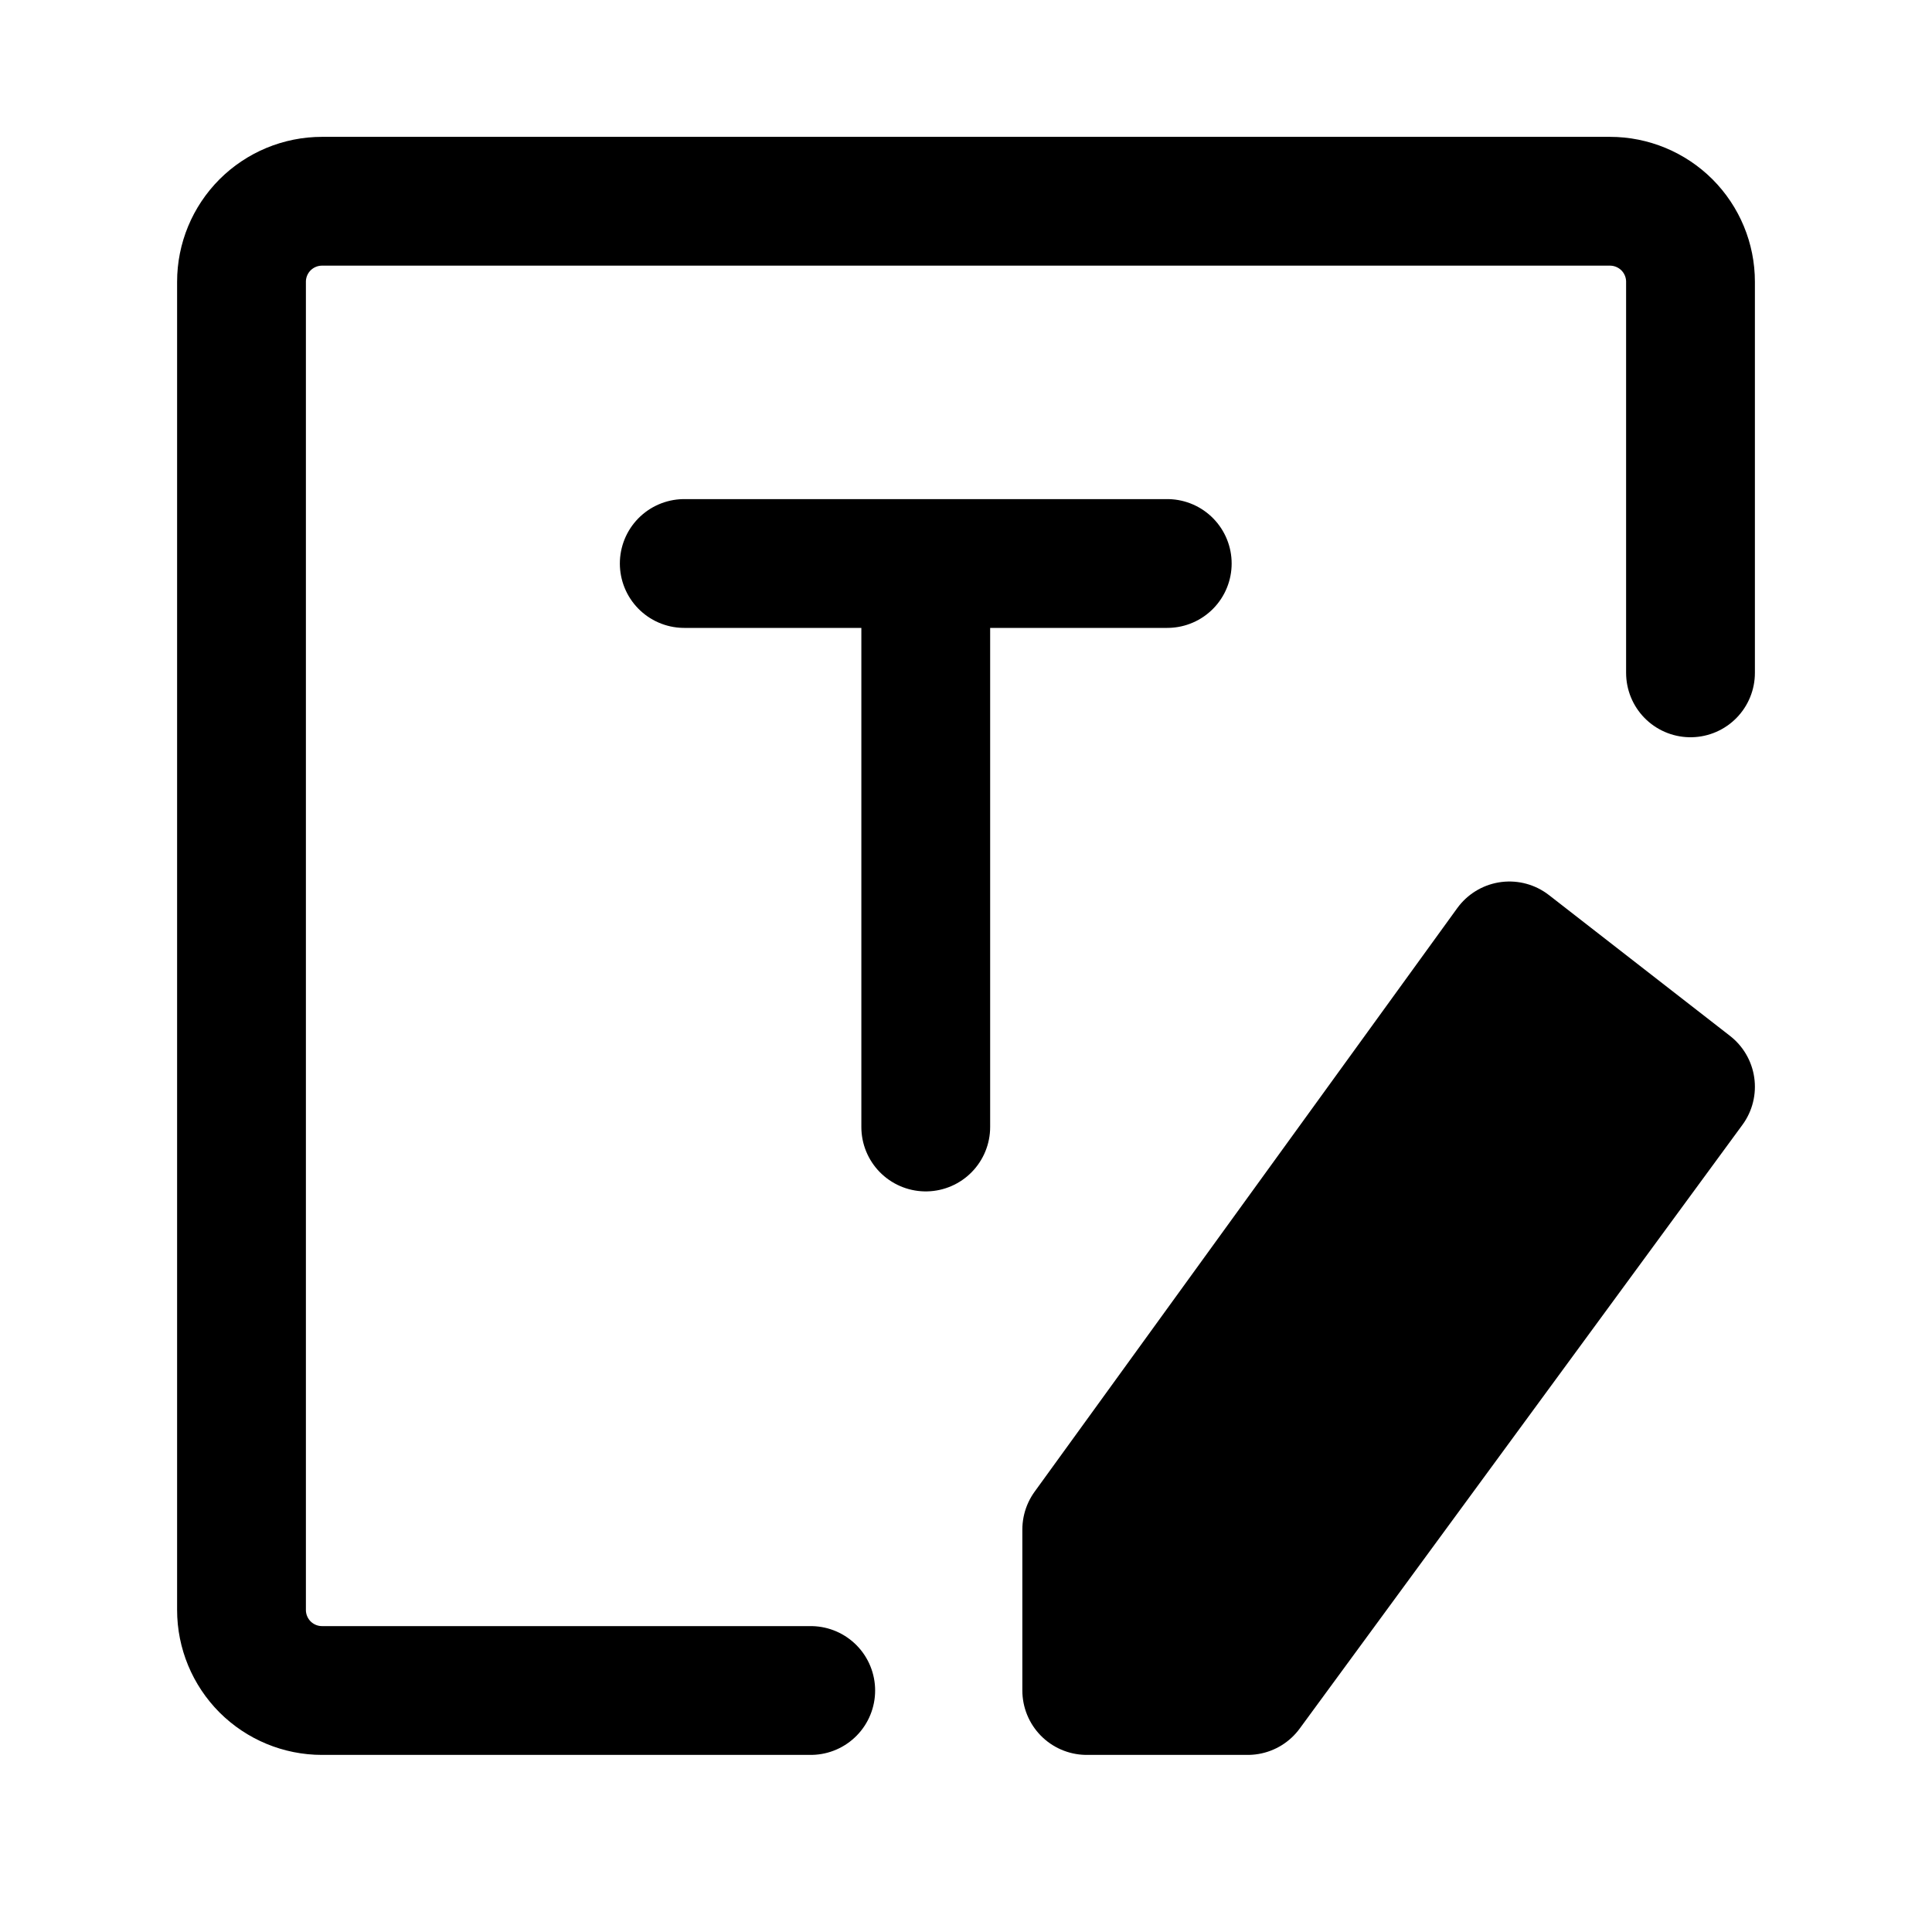
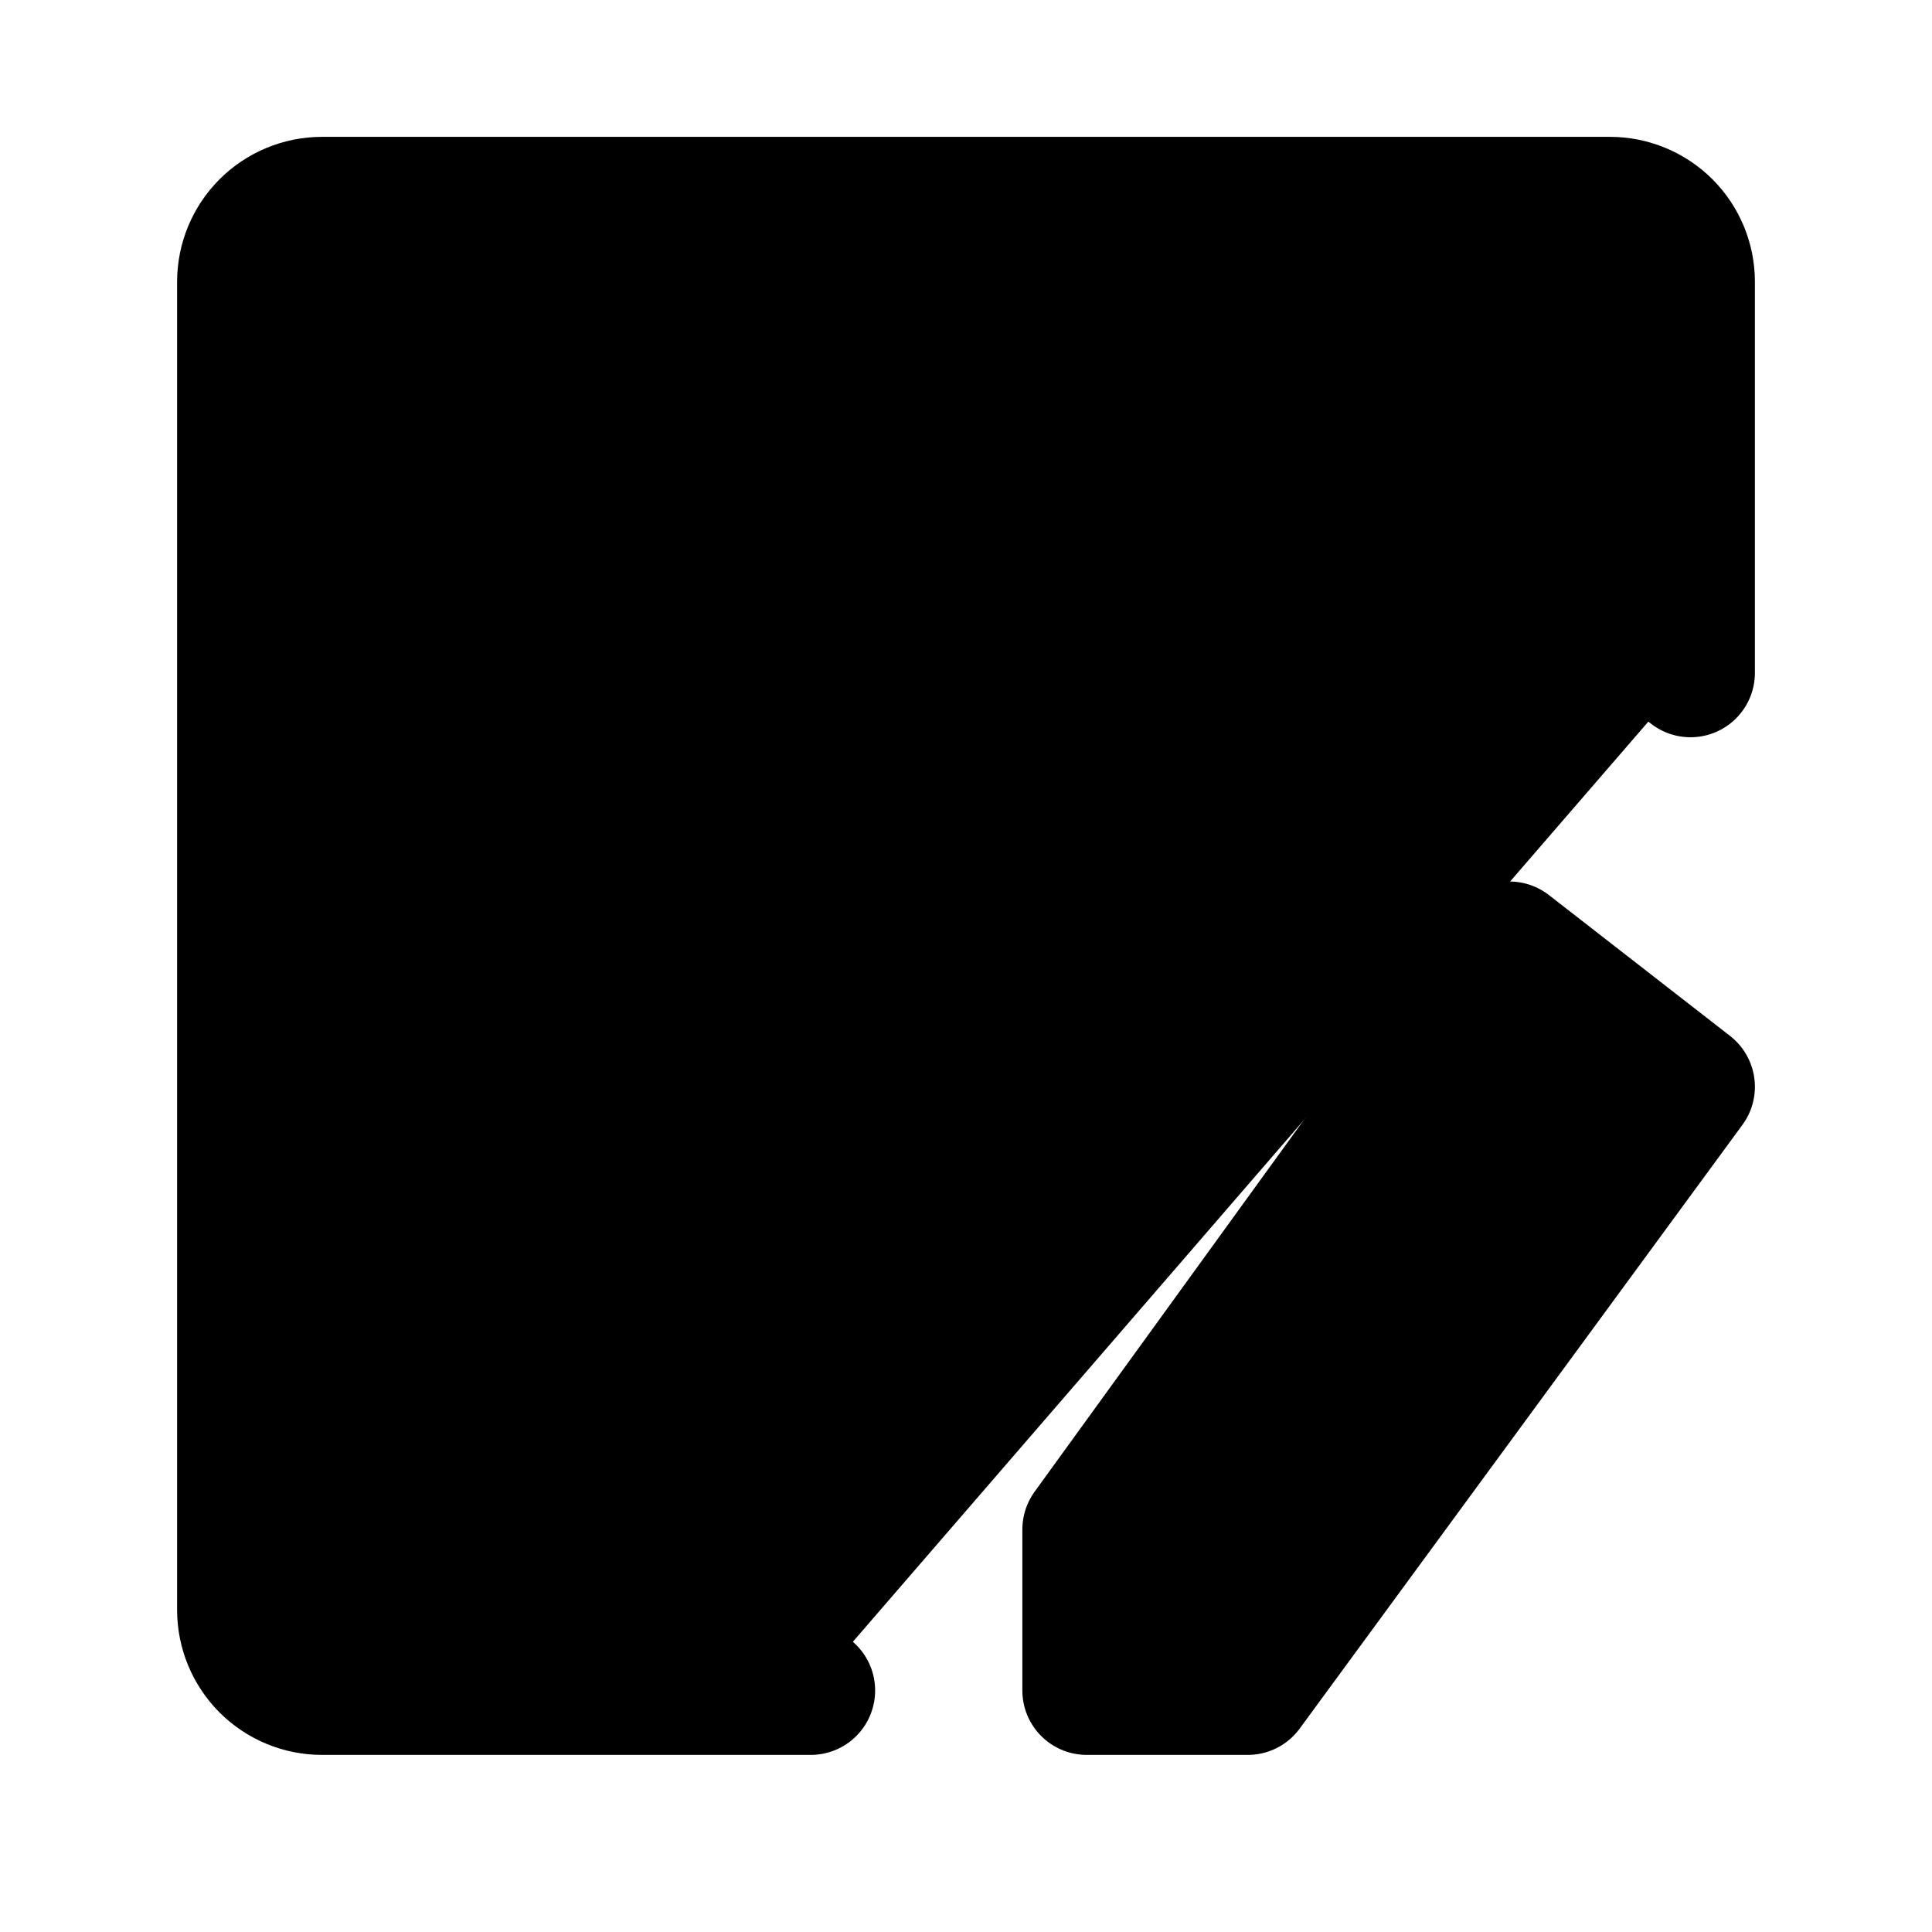
- <svg xmlns="http://www.w3.org/2000/svg" width="30" height="30" viewBox="0 0 30 30" fill="none">
-   <path d="M10.625 8.75H18.125M14.375 17.5V9.375M12.589 26.25H5C4.668 26.25 4.351 26.118 4.116 25.884C3.882 25.649 3.75 25.331 3.75 25V4.375C3.75 4.043 3.882 3.726 4.116 3.491C4.351 3.257 4.668 3.125 5 3.125H25C25.331 3.125 25.649 3.257 25.884 3.491C26.118 3.726 26.25 4.043 26.25 4.375V10.448" stroke="black" stroke-width="2" stroke-linecap="round" stroke-linejoin="round" />
-   <path d="M16.875 23.75L23.438 14.688L26.25 16.875L19.375 26.25H16.875V23.75Z" fill="black" stroke="black" stroke-width="2" stroke-linecap="round" stroke-linejoin="round" />
+ <svg xmlns="http://www.w3.org/2000/svg" class="small-icon-size" width="30" height="30" viewBox="0 0 30 30" fill="currentColor">
+   <path d="M10.625 8.75H18.125M14.375 17.5V9.375M12.589 26.25H5C4.668 26.25 4.351 26.118 4.116 25.884C3.882 25.649 3.75 25.331 3.75 25V4.375C3.75 4.043 3.882 3.726 4.116 3.491C4.351 3.257 4.668 3.125 5 3.125H25C25.331 3.125 25.649 3.257 25.884 3.491C26.118 3.726 26.25 4.043 26.25 4.375V10.448" stroke="currentColor" stroke-width="2" stroke-linecap="round" stroke-linejoin="round" />
+   <path d="M16.875 23.75L23.438 14.688L26.25 16.875L19.375 26.25H16.875V23.75Z" fill="currentColor" stroke="currentColor" stroke-width="2" stroke-linecap="round" stroke-linejoin="round" />
</svg>
